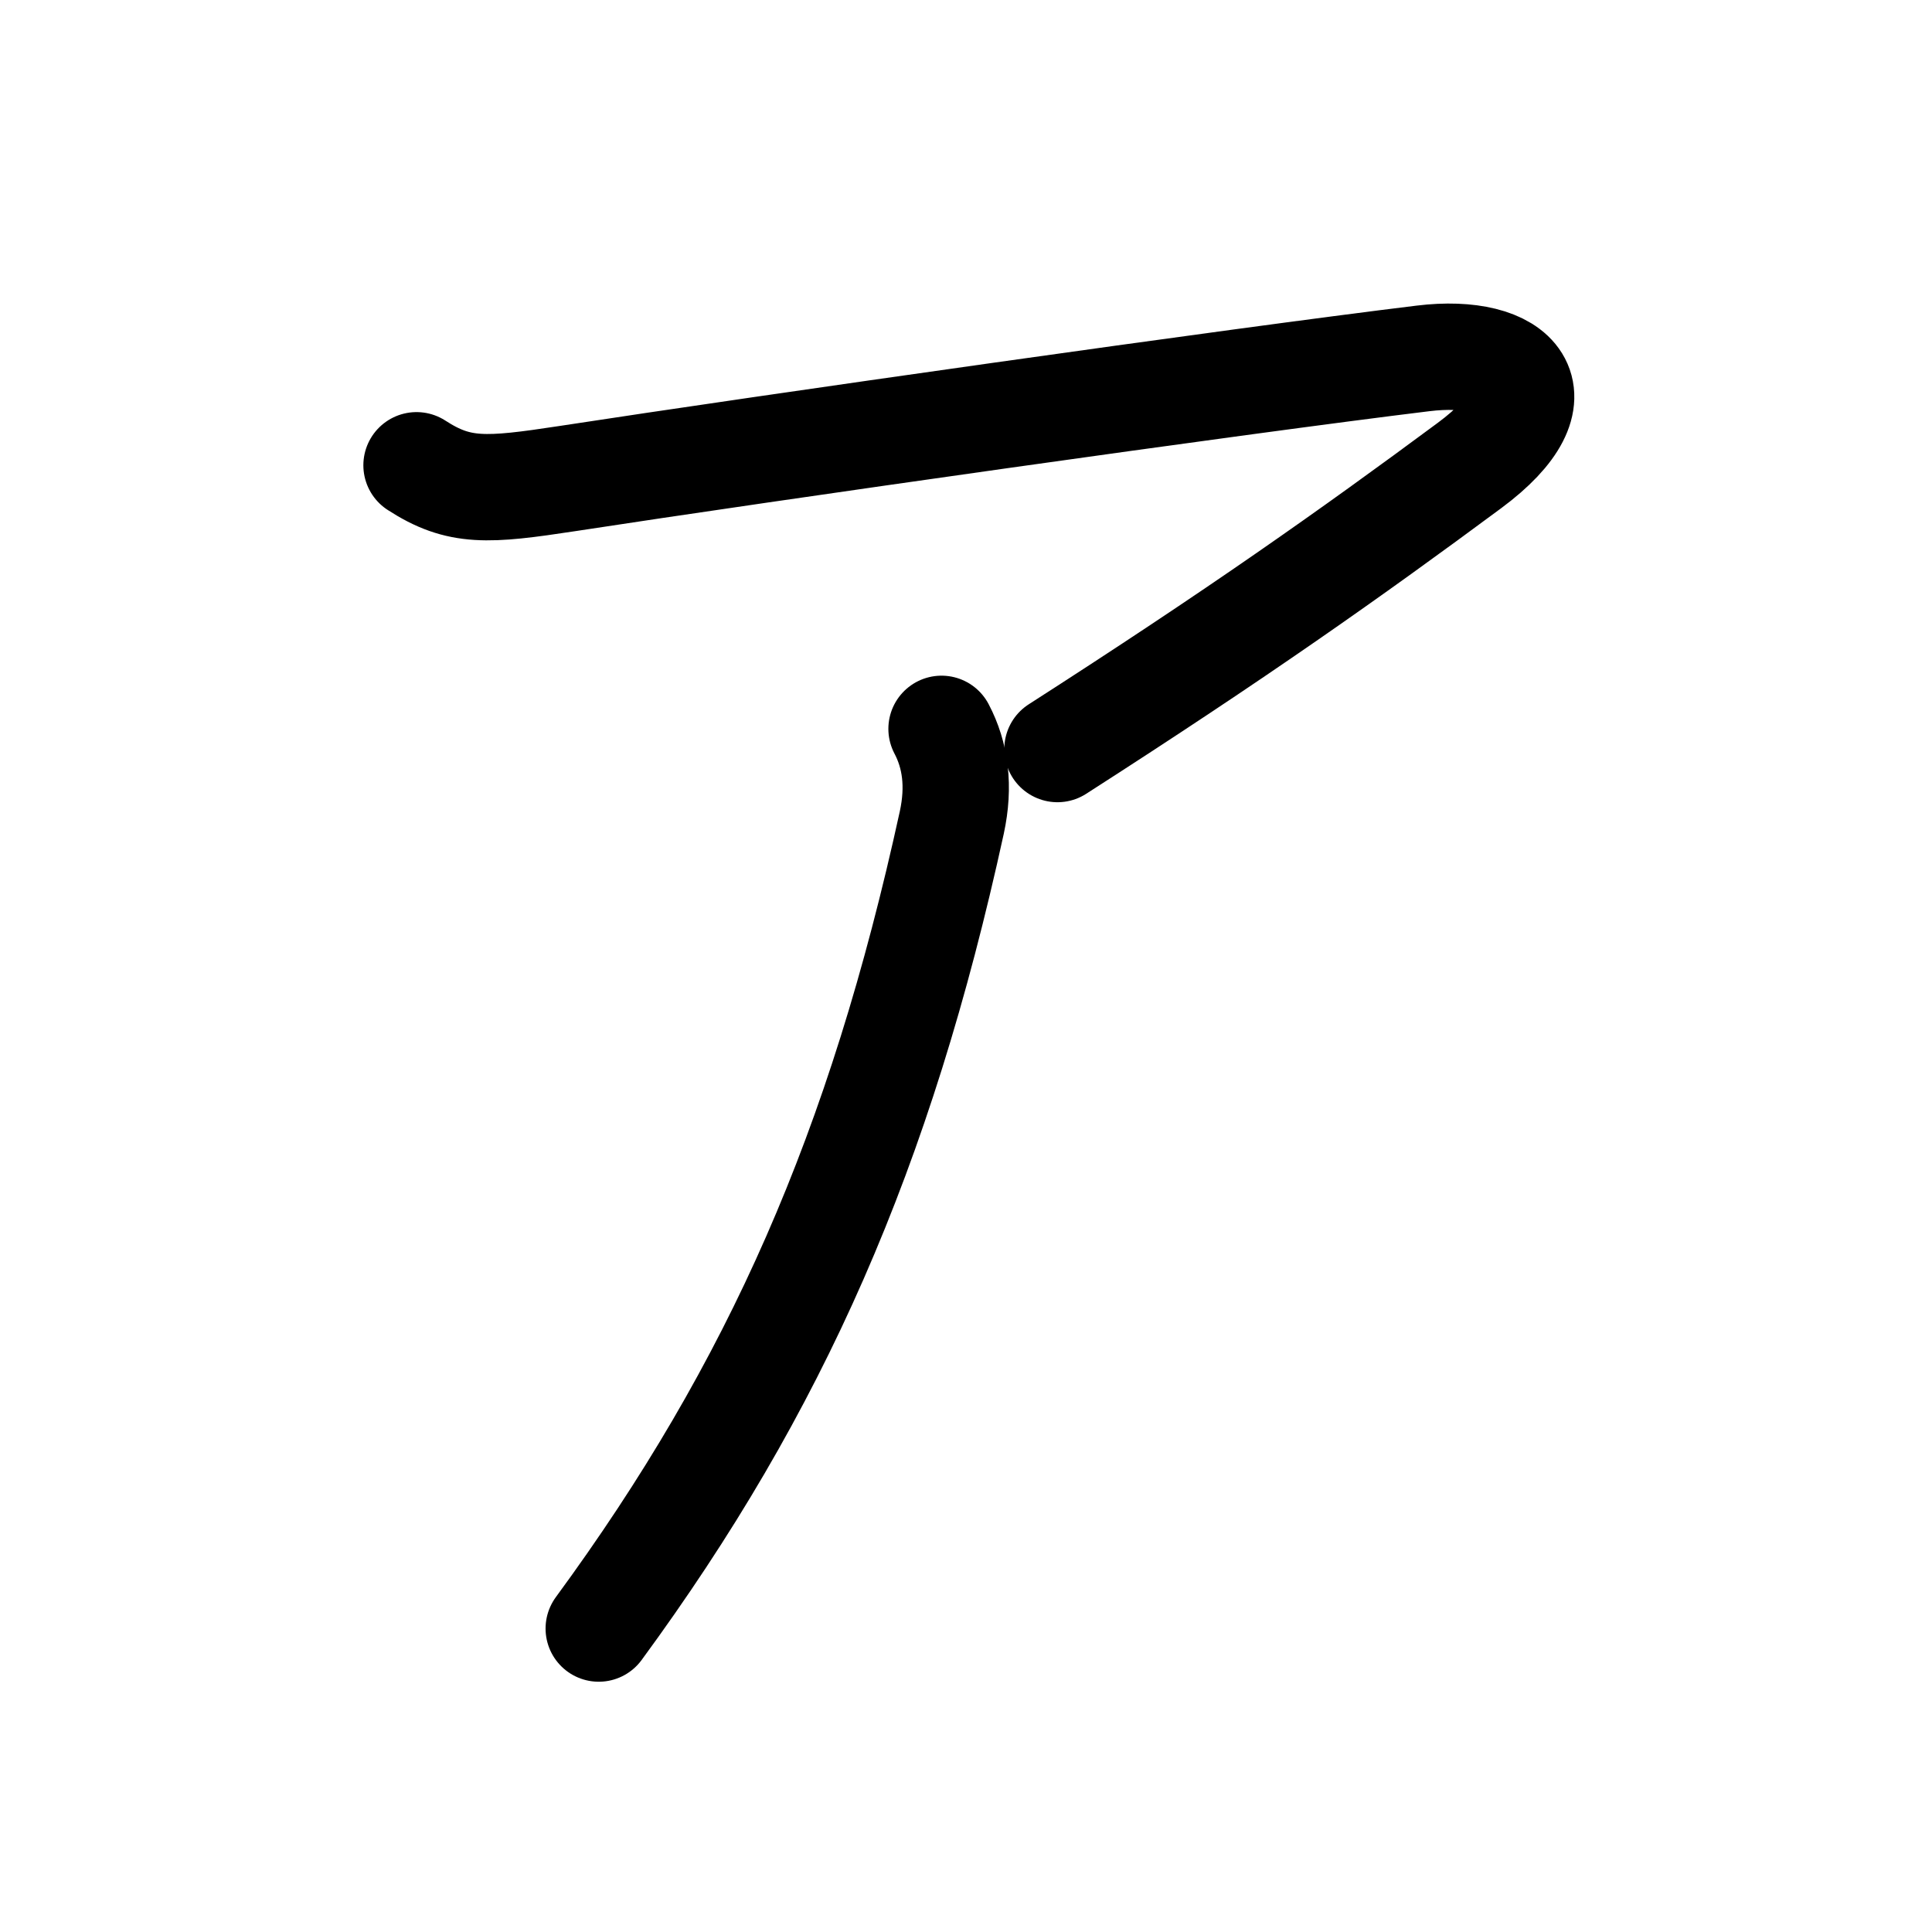
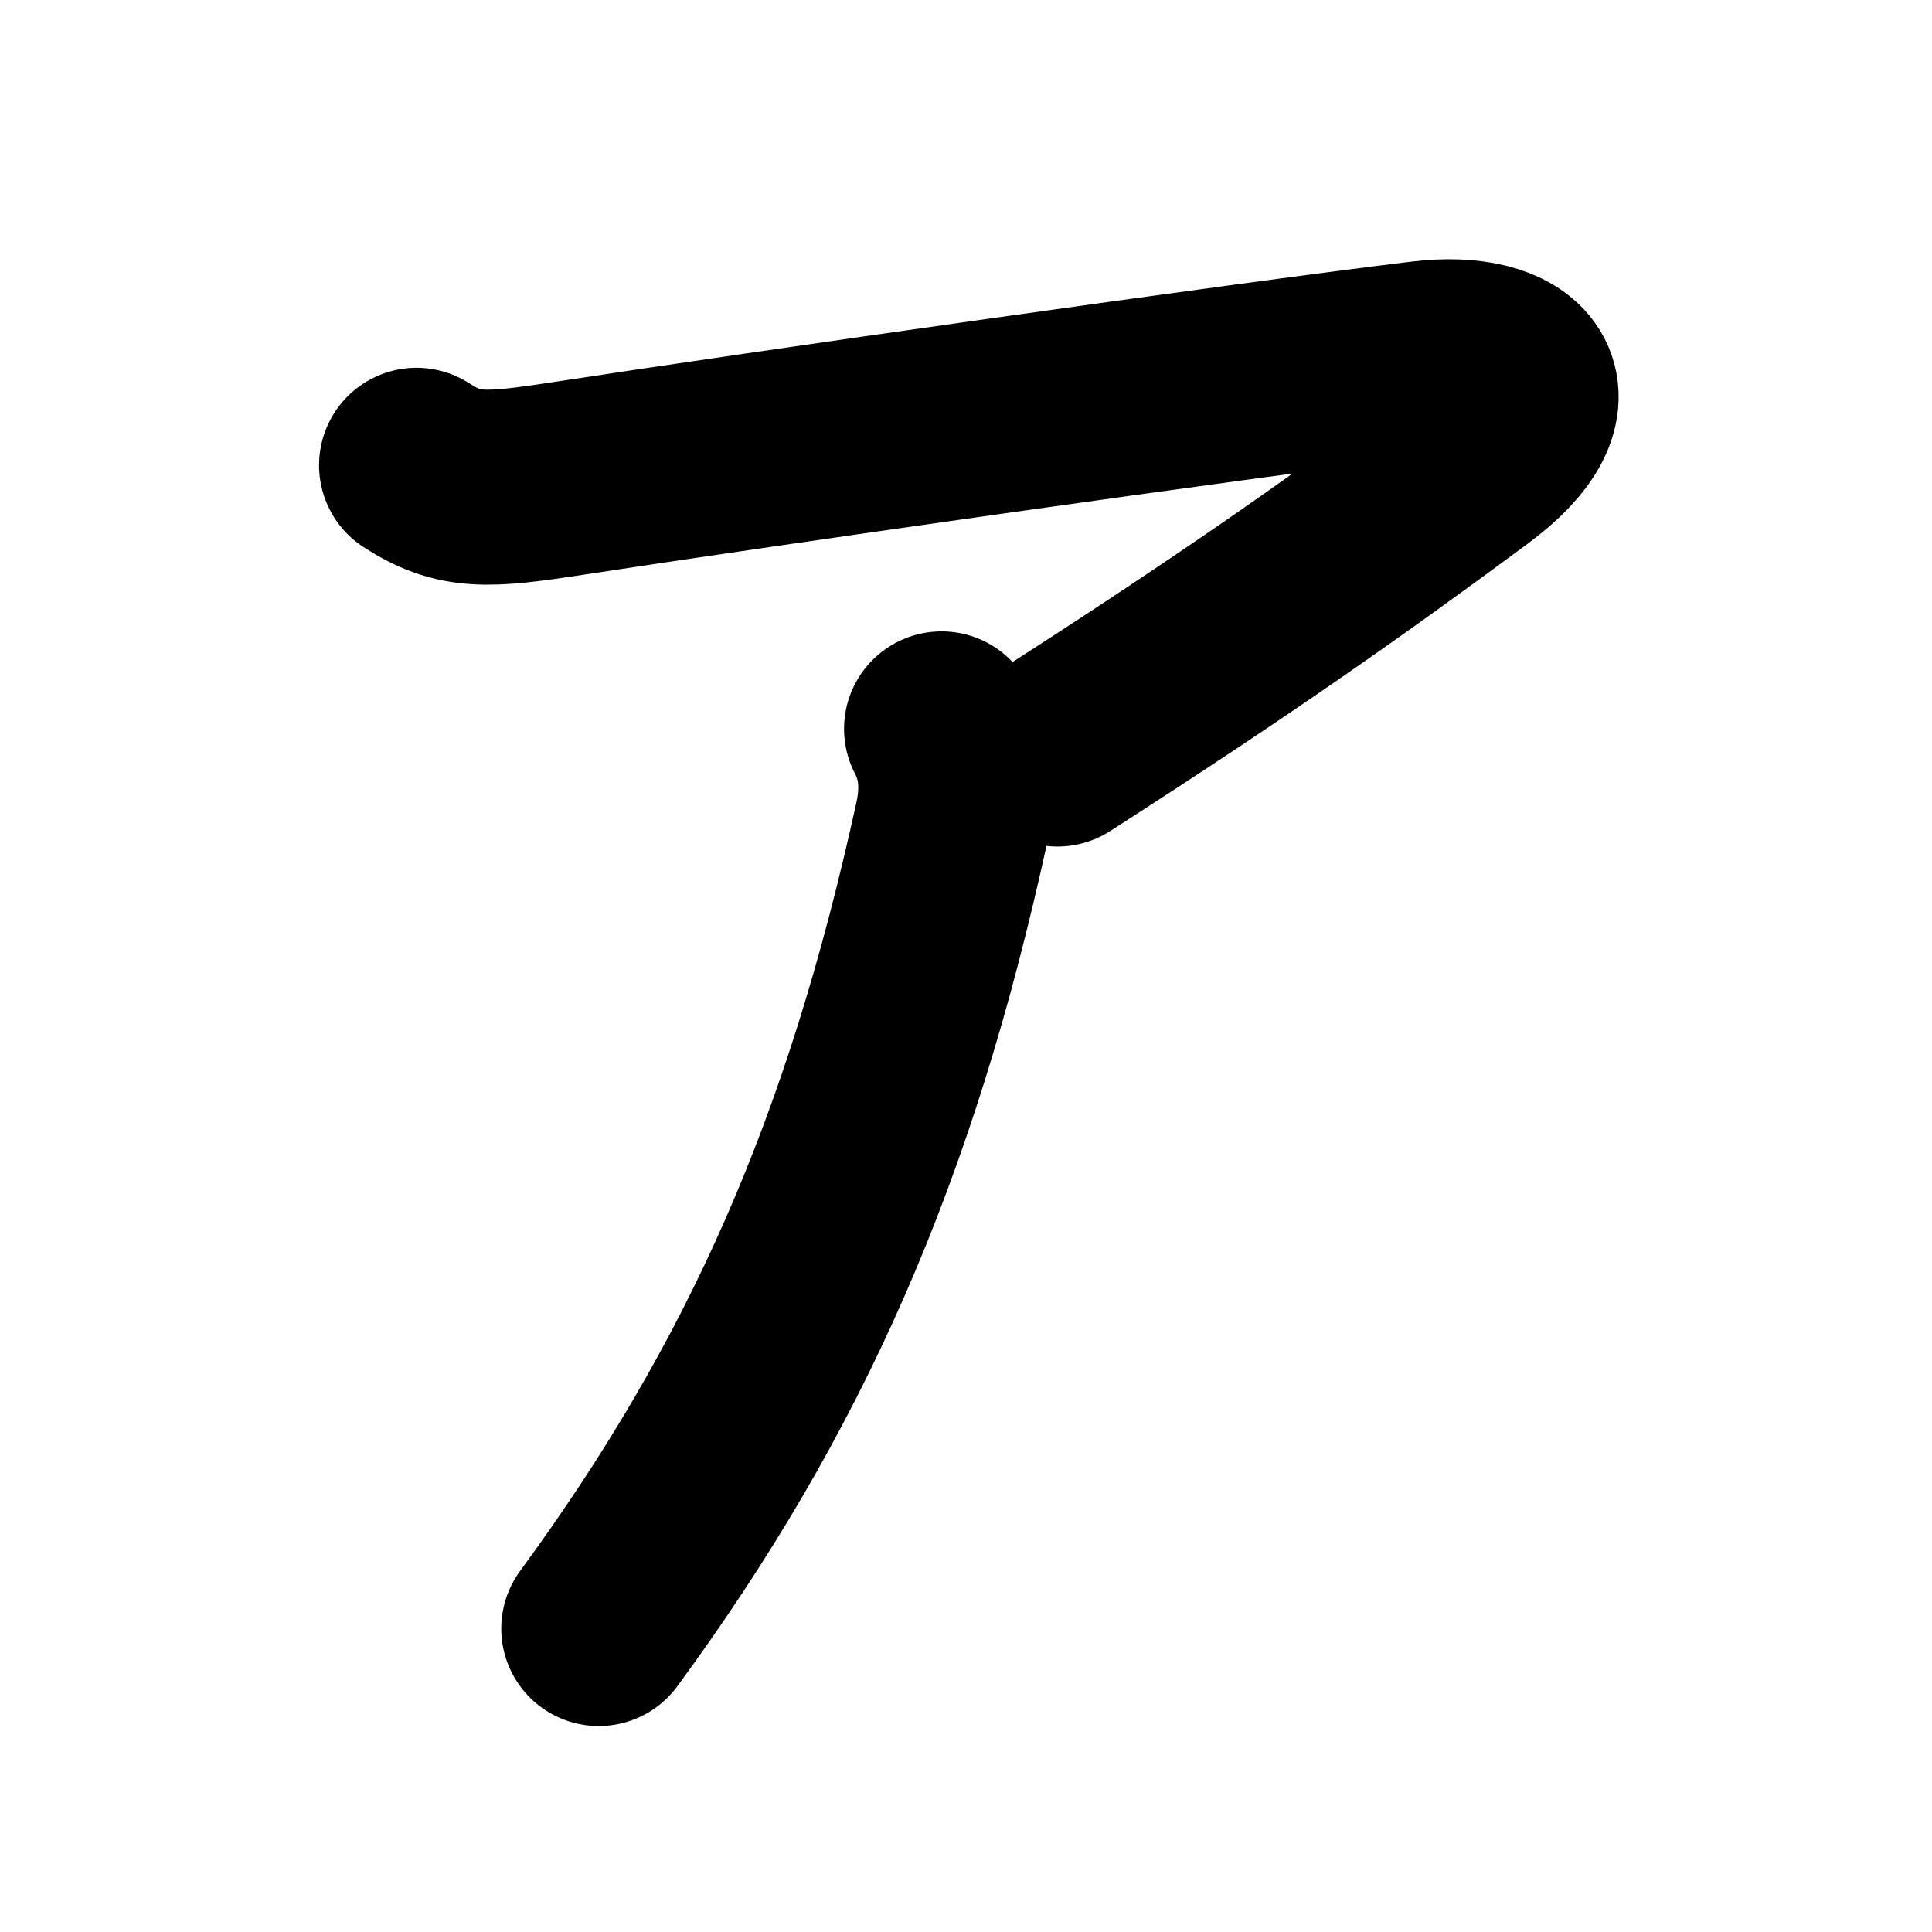
- <svg xmlns="http://www.w3.org/2000/svg" width="109" height="109" viewBox="0 0 109 109">
-   <g id="kvg:StrokePaths_030a2" style="fill:none;stroke:#000000;stroke-width:6;stroke-linecap:round;stroke-linejoin:round;">
-     <g id="kvg:030a2">
-       <path id="kvg:030a2-s1" d="M23.5,26.25c2.41,1.56,3.98,1.44,8.51,0.75c11.4-1.75,37.77-5.5,48.28-6.78c5.23-0.64,7.99,2.06,2.62,6.04c-6.75,5-13.12,9.5-23.25,16" />
-       <path id="kvg:030a2-s2" d="M53.12,41.12c0.79,1.5,1.02,3.24,0.58,5.28c-4.04,18.48-9.92,31.85-19.92,45.48" />
-     </g>
-   </g>
+ <svg xmlns="http://www.w3.org/2000/svg" width="109" height="109" viewBox="0 0 109 109" version="1.1">
+   <path id="kvg:030a2-s1" d="m 23.5,26.25 c 2.41,1.56 3.98,1.44 8.51,0.75 11.4,-1.75 37.77,-5.5 48.28,-6.78 5.23,-0.64 7.99,2.06 2.62,6.04 -6.75,5 -13.12,9.5 -23.25,16" style="fill:none;stroke:#000000;stroke-width:11;stroke-linecap:round;stroke-linejoin:round" />
+   <path id="kvg:030a2-s2" d="m 53.12,41.12 c 0.79,1.5 1.02,3.24 0.58,5.28 -4.04,18.48 -9.92,31.85 -19.92,45.48" style="fill:none;stroke:#000000;stroke-width:11;stroke-linecap:round;stroke-linejoin:round" />
</svg>
